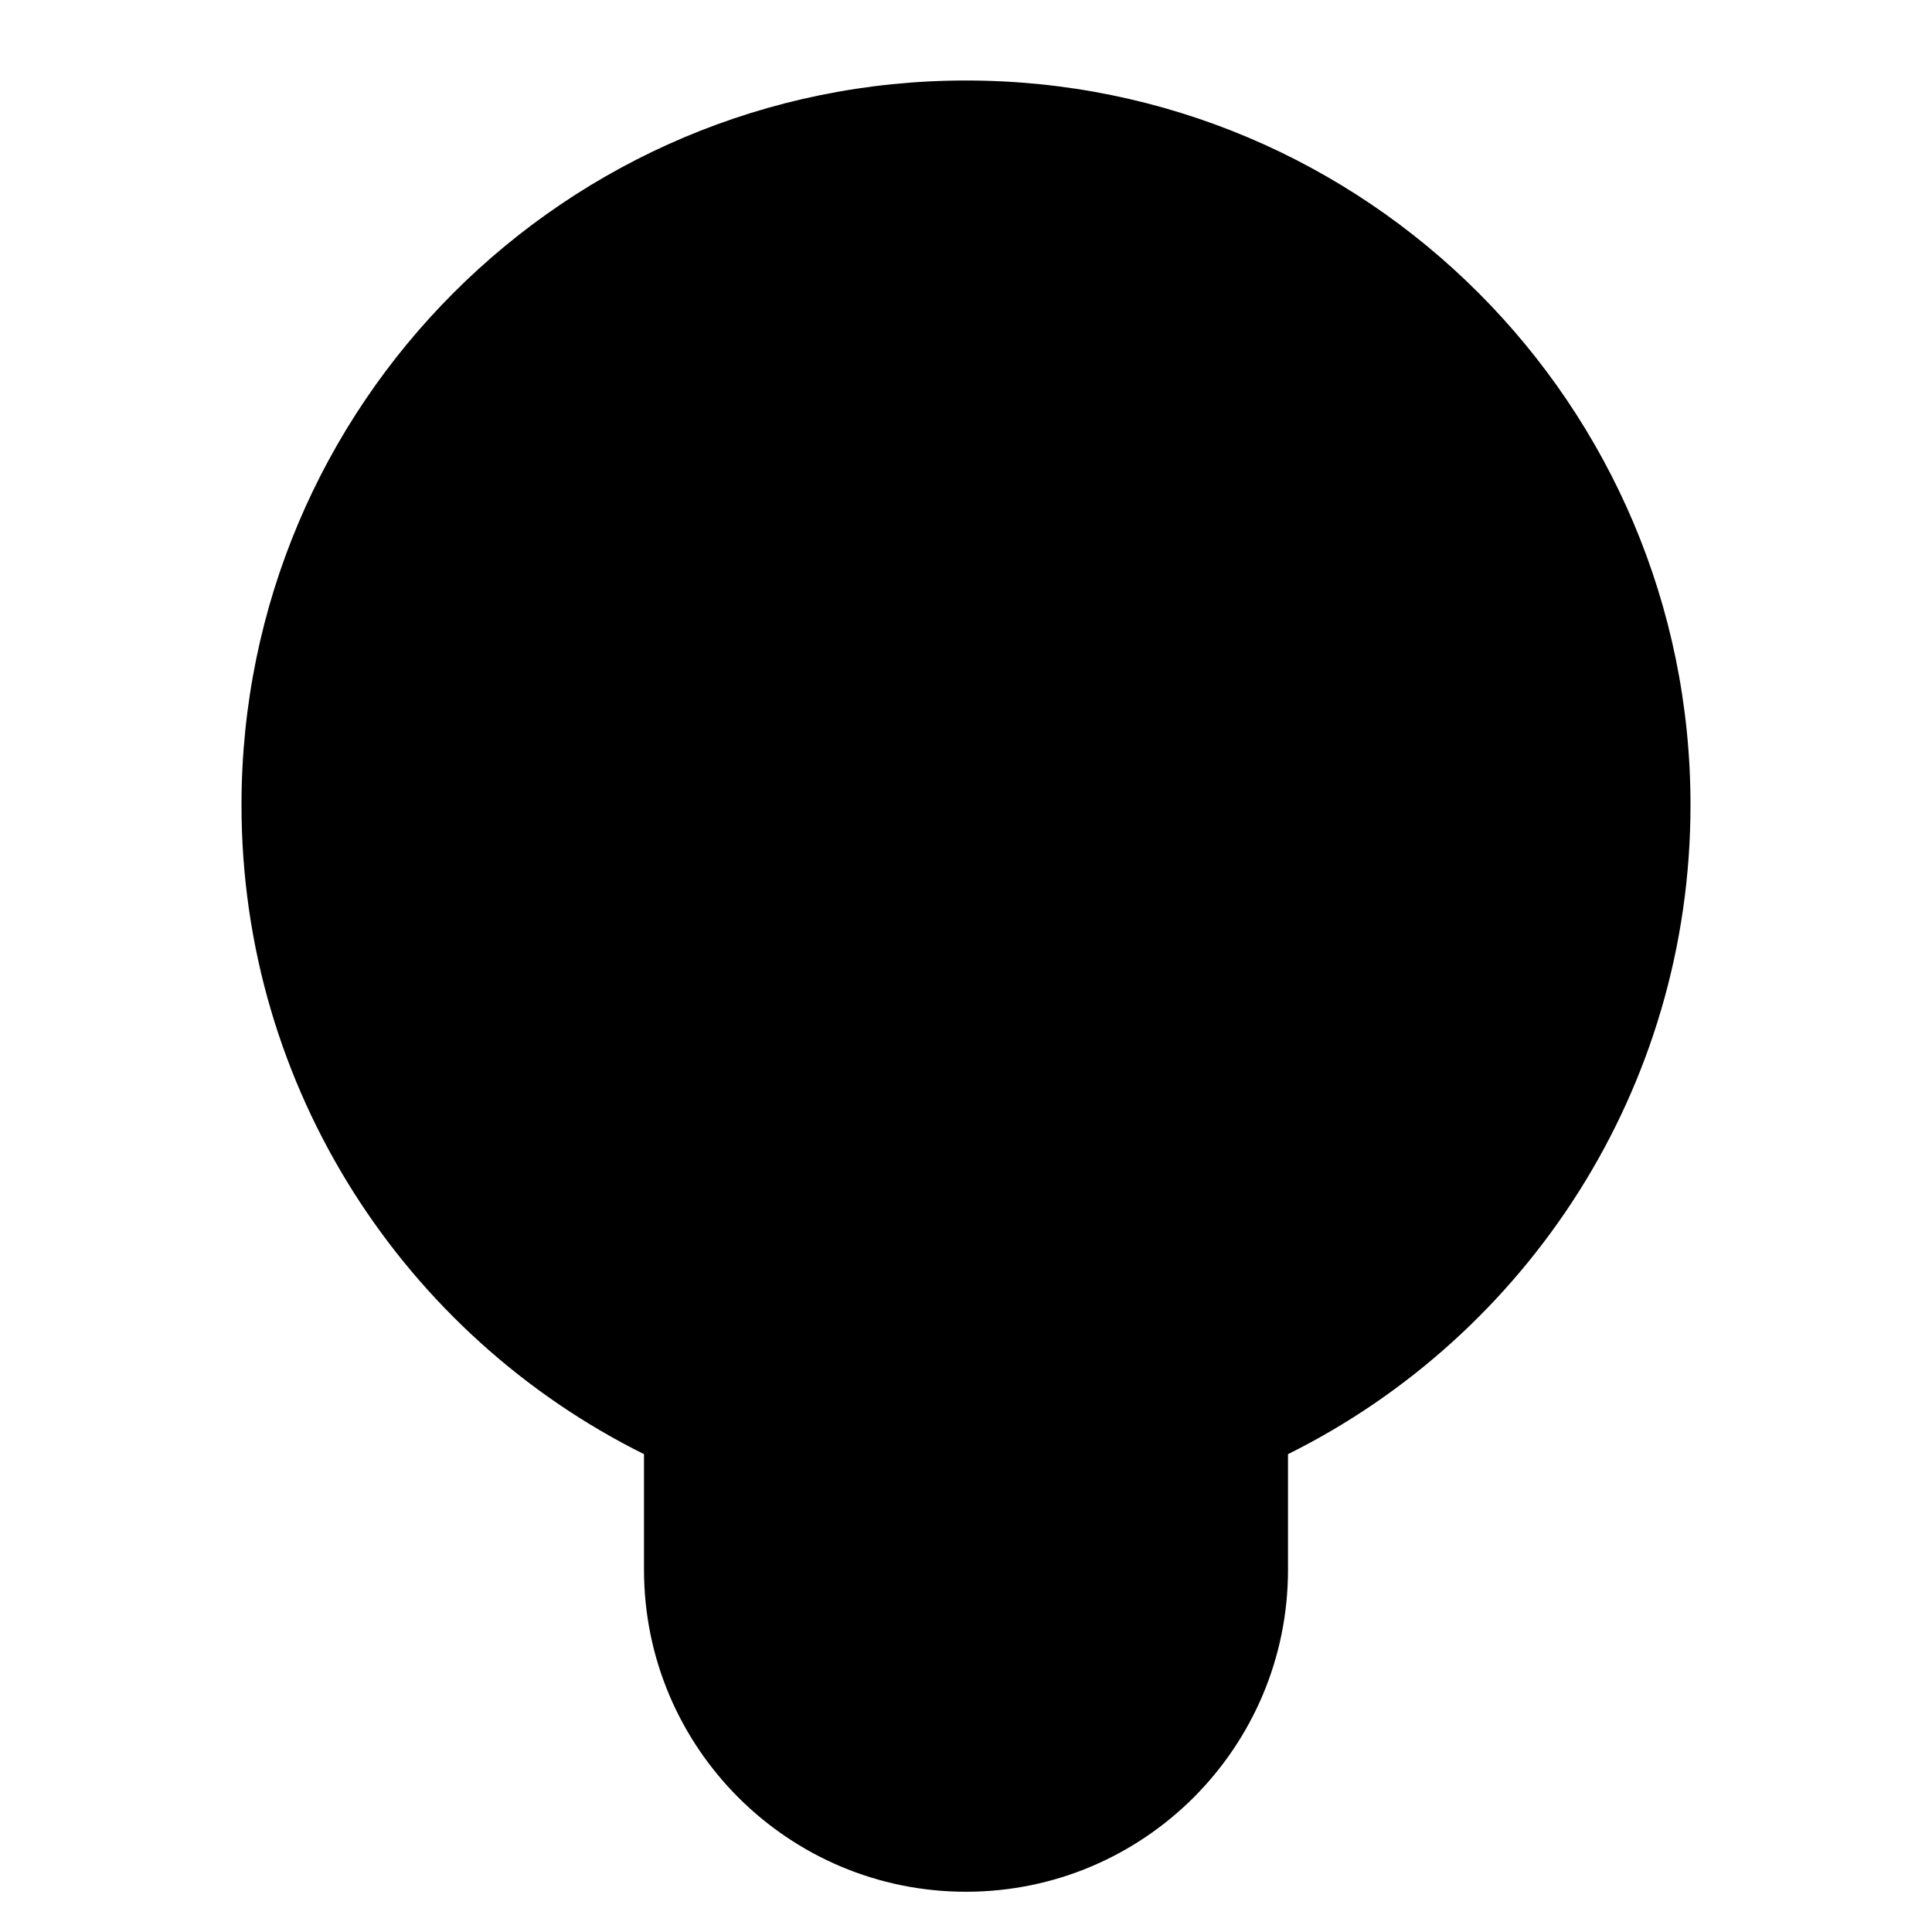
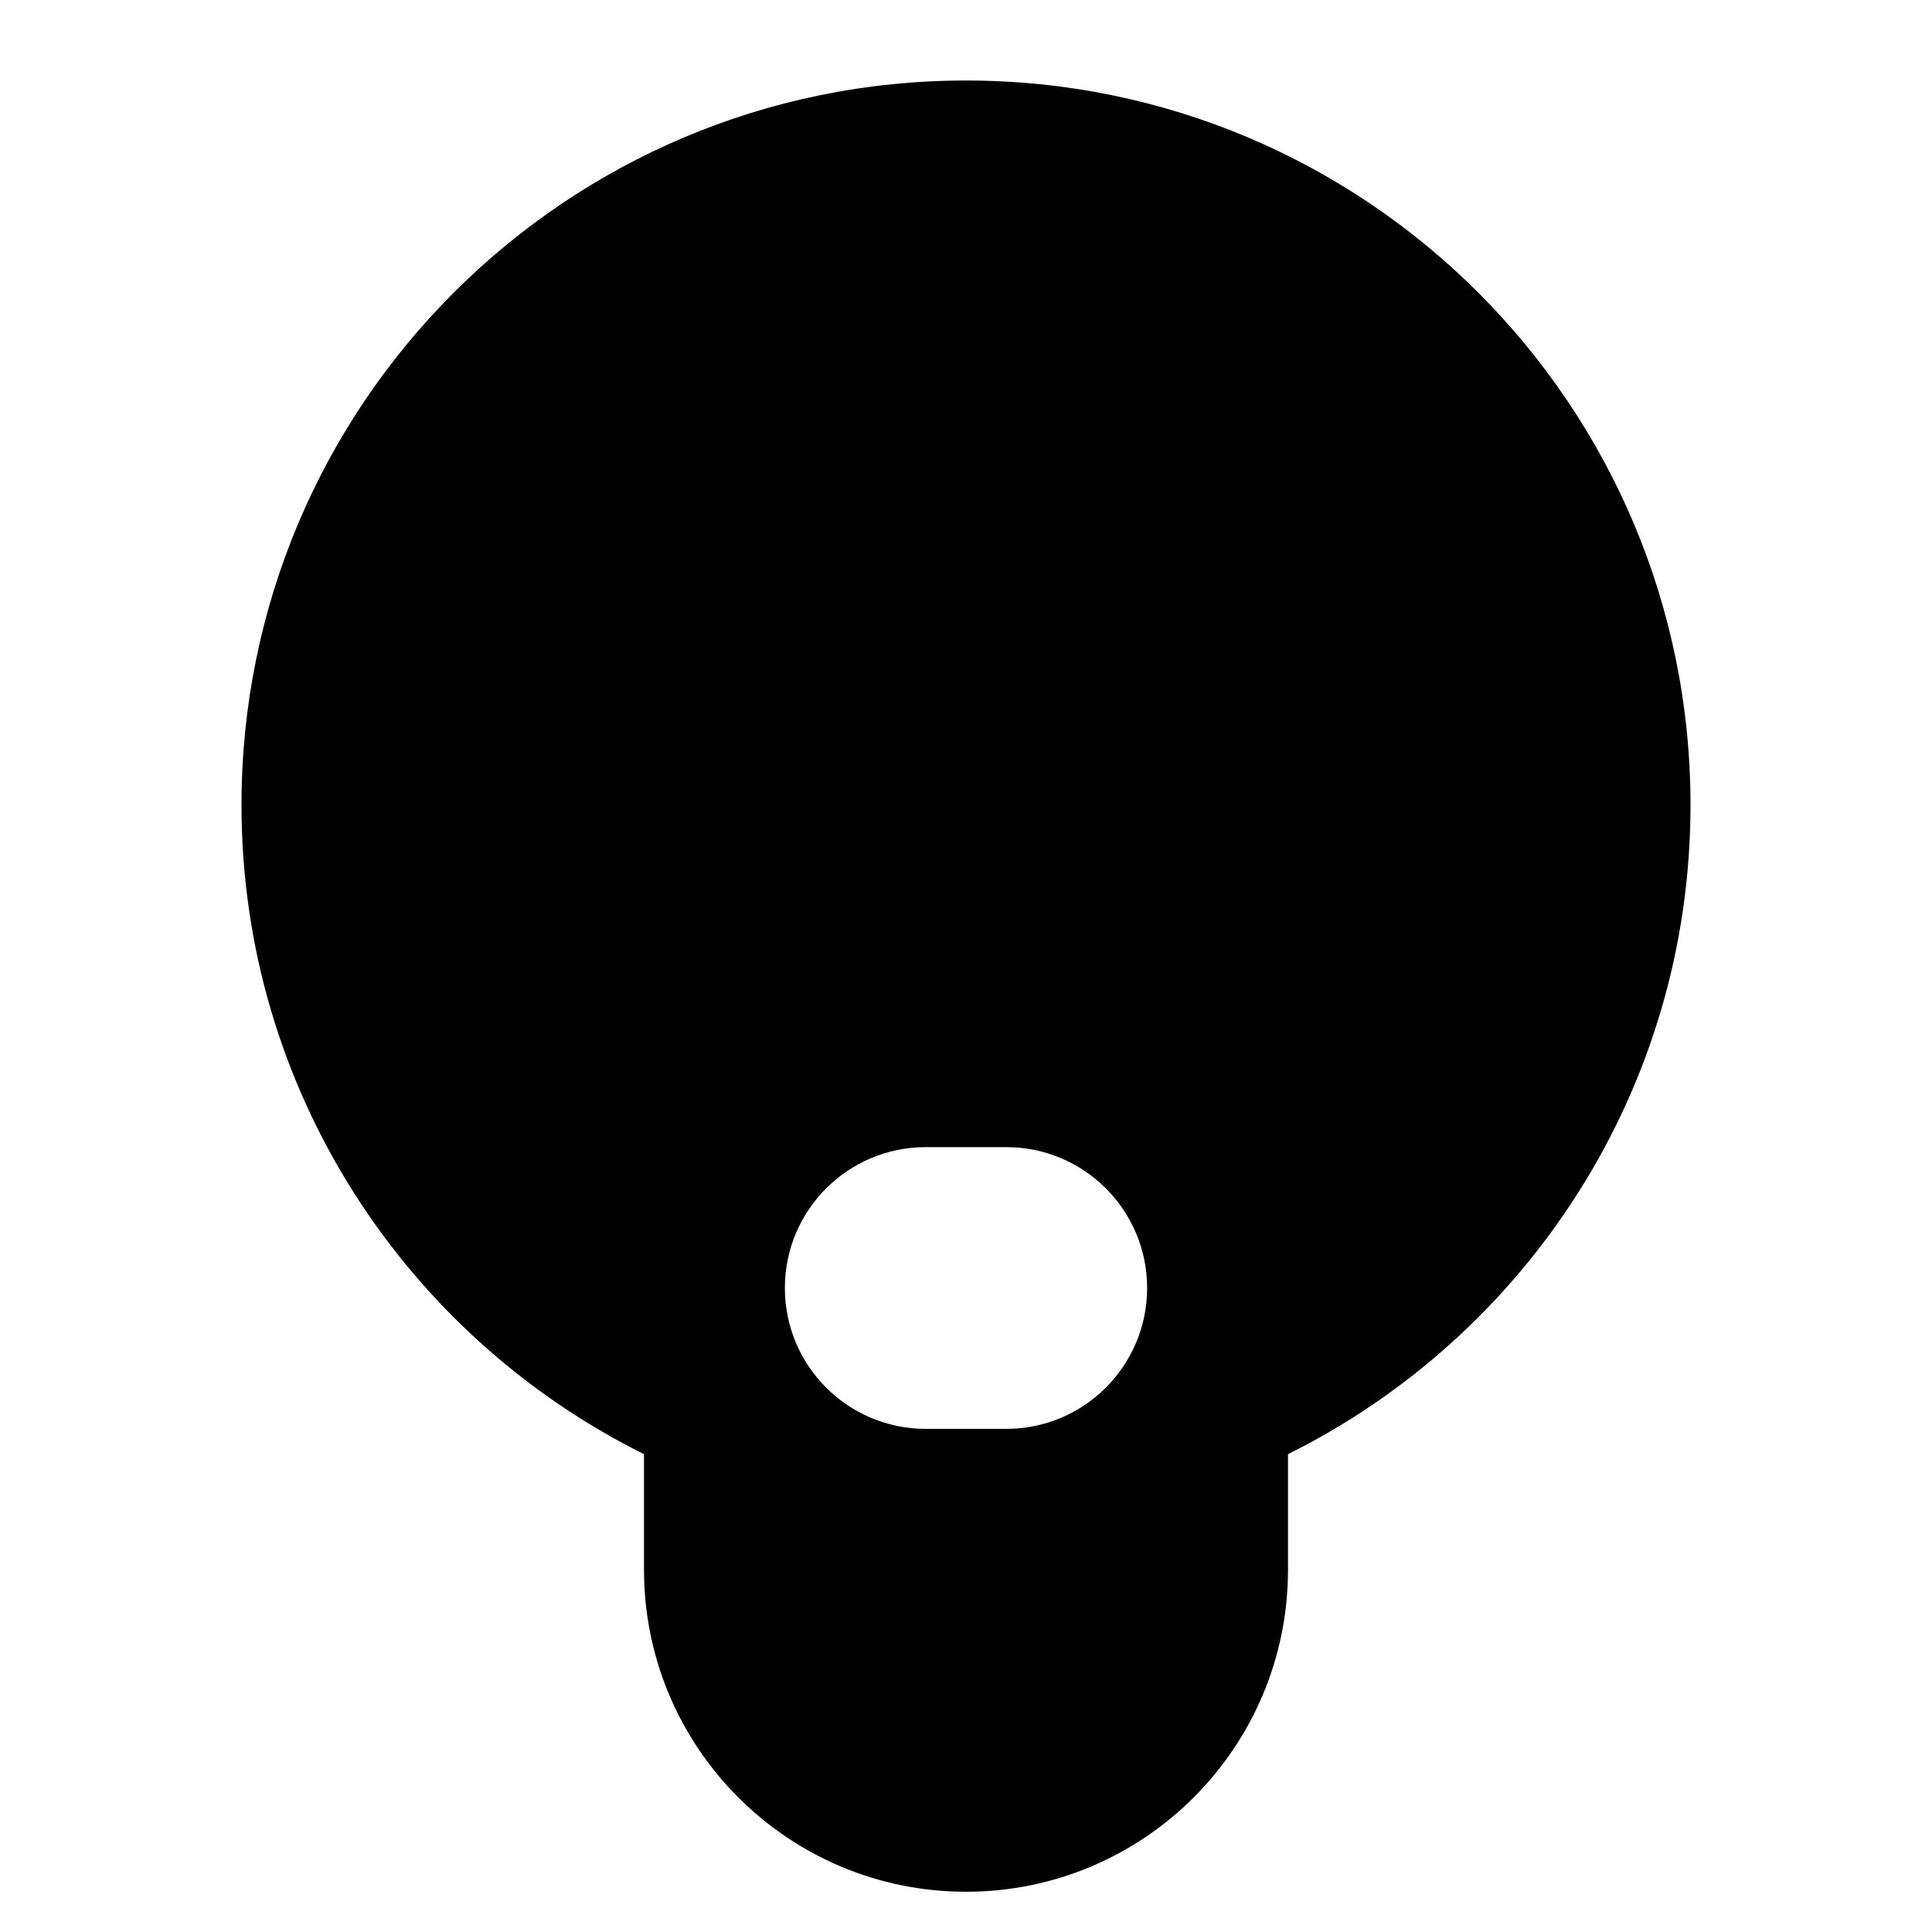
<svg xmlns="http://www.w3.org/2000/svg" viewBox="0 0 24 24">
-   <path fill="currentColor" d="M12 1C7.029 1 3 5.029 3 10C3 13.534 5.037 16.592 8 18.064V19.5C8 21.709 9.791 23.5 12 23.5C14.209 23.5 16 21.709 16 19.5V18.064C18.963 16.592 21 13.534 21 10C21 5.029 16.971 1 12 1Z" />
+   <path fill="currentColor" fill-rule="evenodd" d="M12 1C7.029 1 3 5.029 3 10C3 13.534 5.037 16.592 8 18.064V19.5C8 21.709 9.791 23.5 12 23.5C14.209 23.5 16 21.709 16 19.5V18.064C18.963 16.592 21 13.534 21 10C21 5.029 16.971 1 12 1ZM11.5 14.25H12.5A1.75 1.75 0 0 1 12.5 17.75H11.5A1.75 1.75 0 0 1 11.5 14.25Z" />
</svg>
